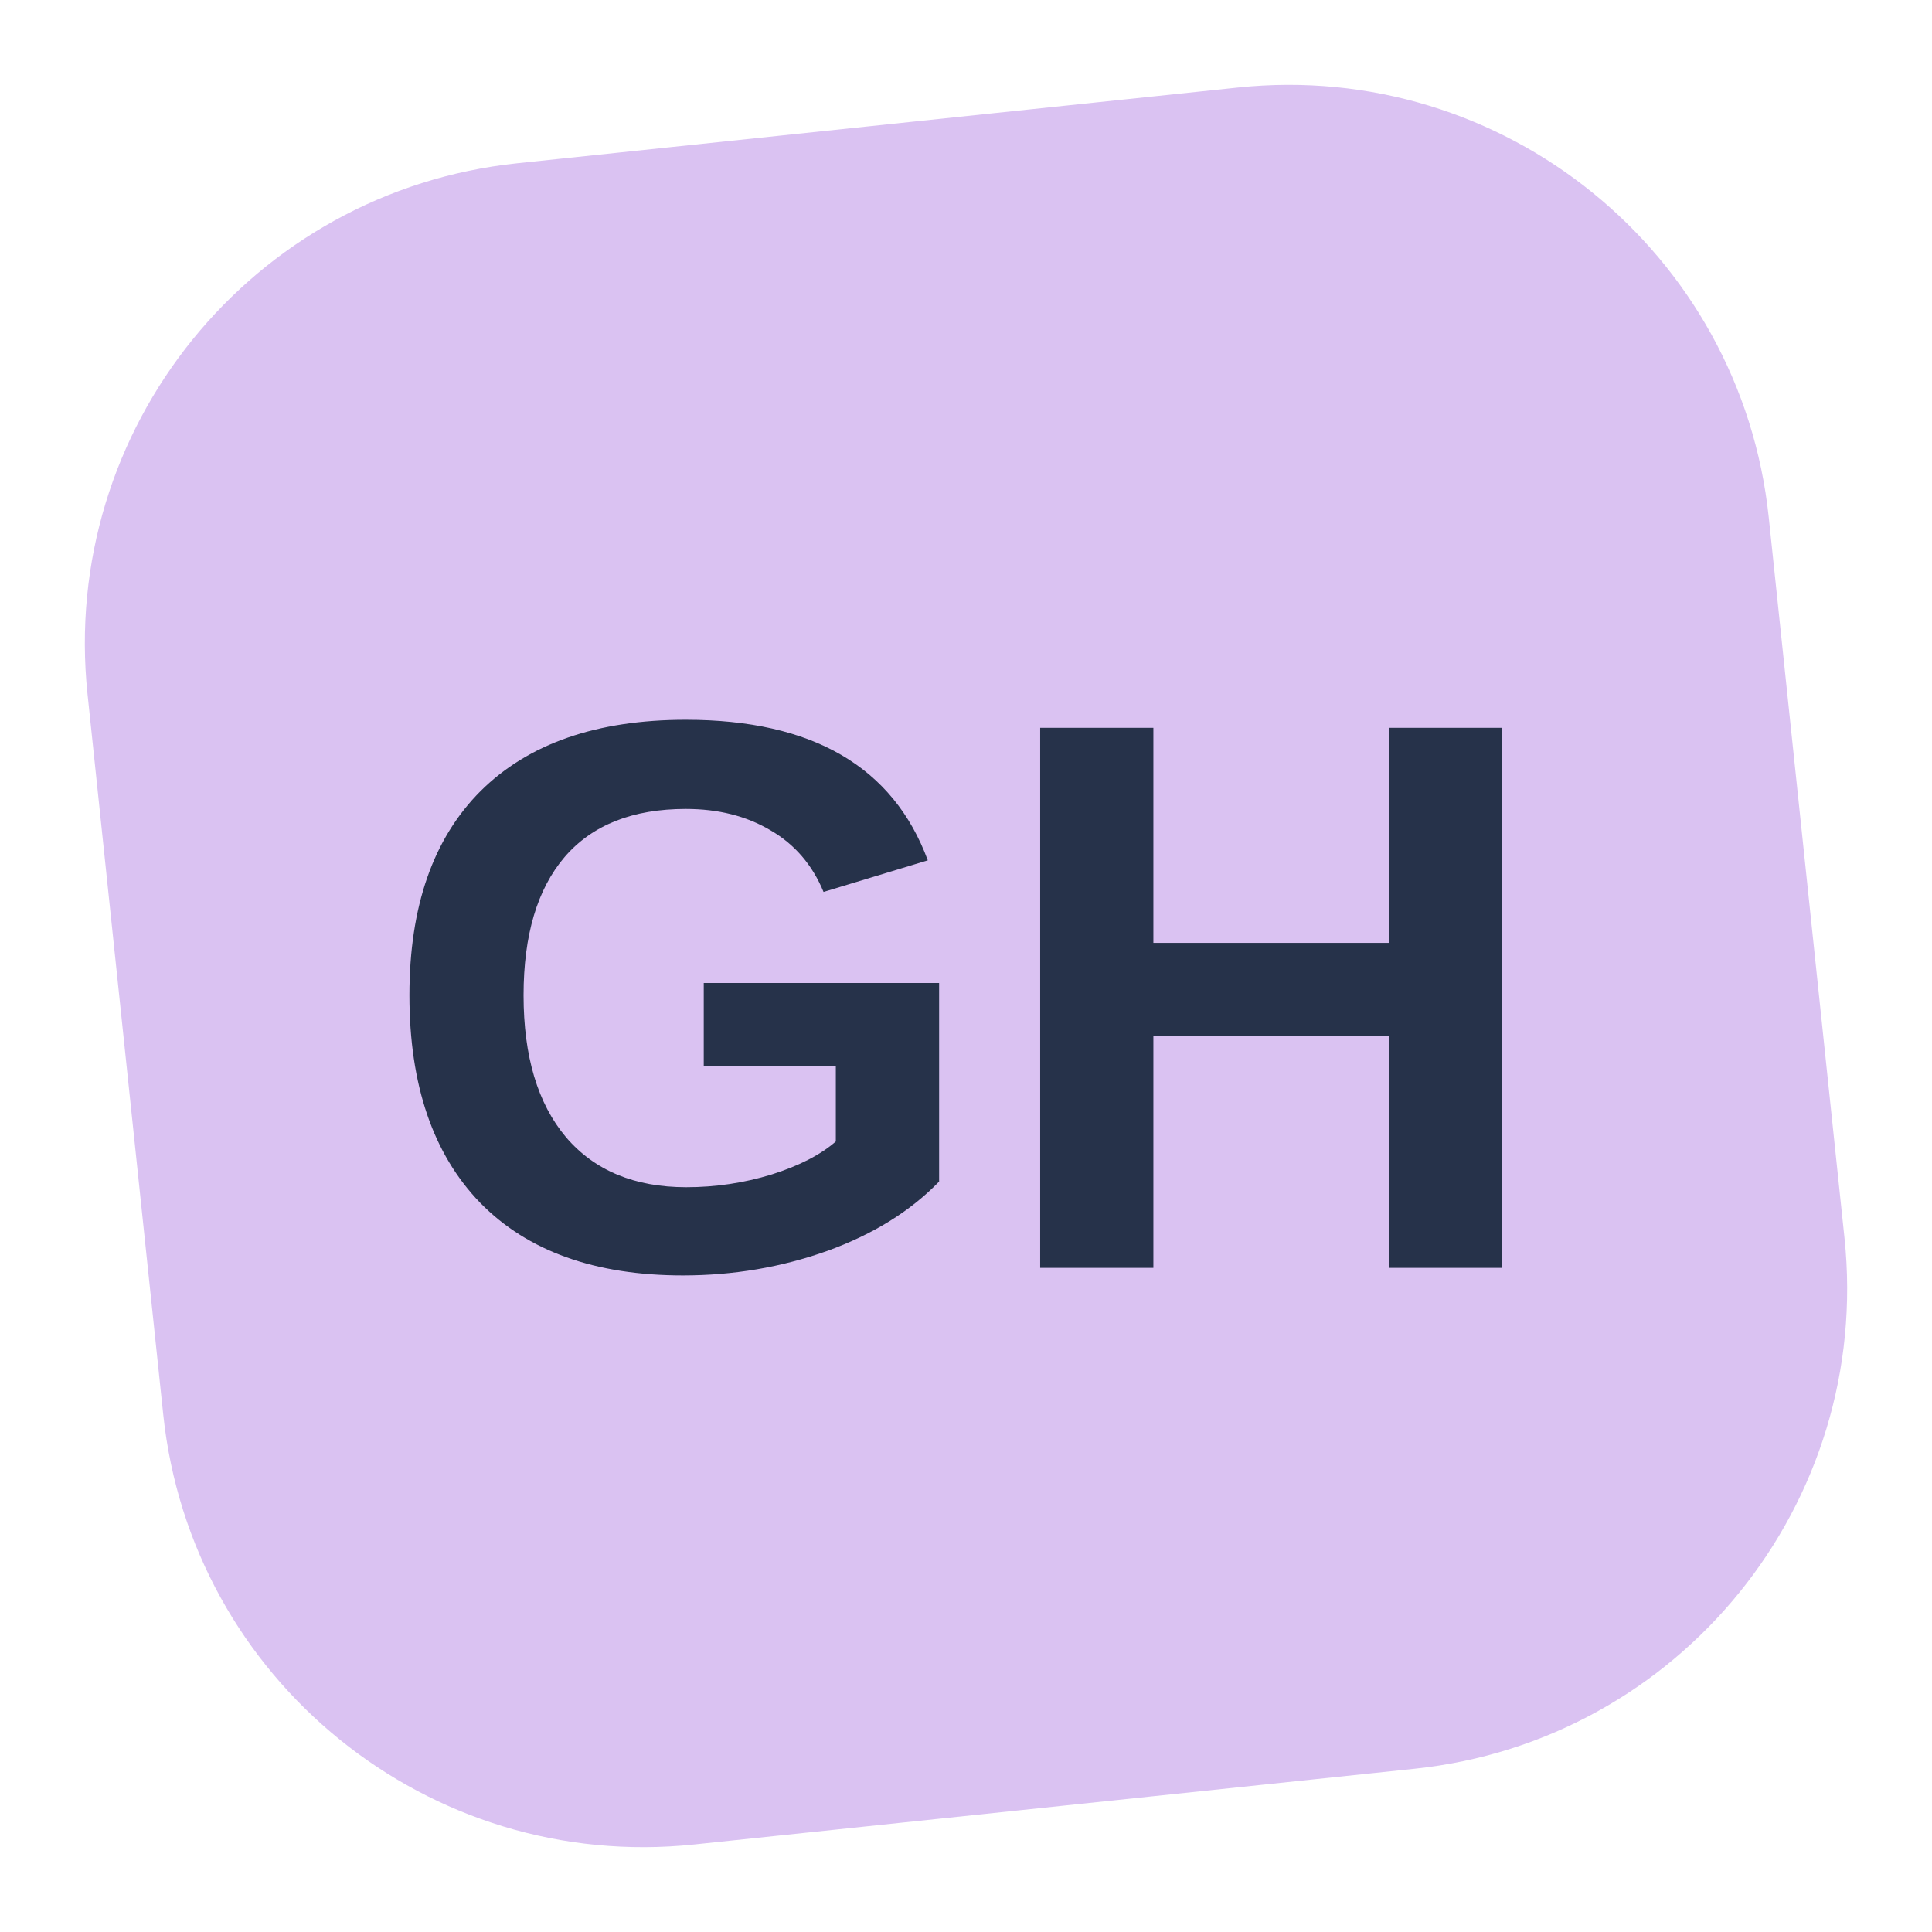
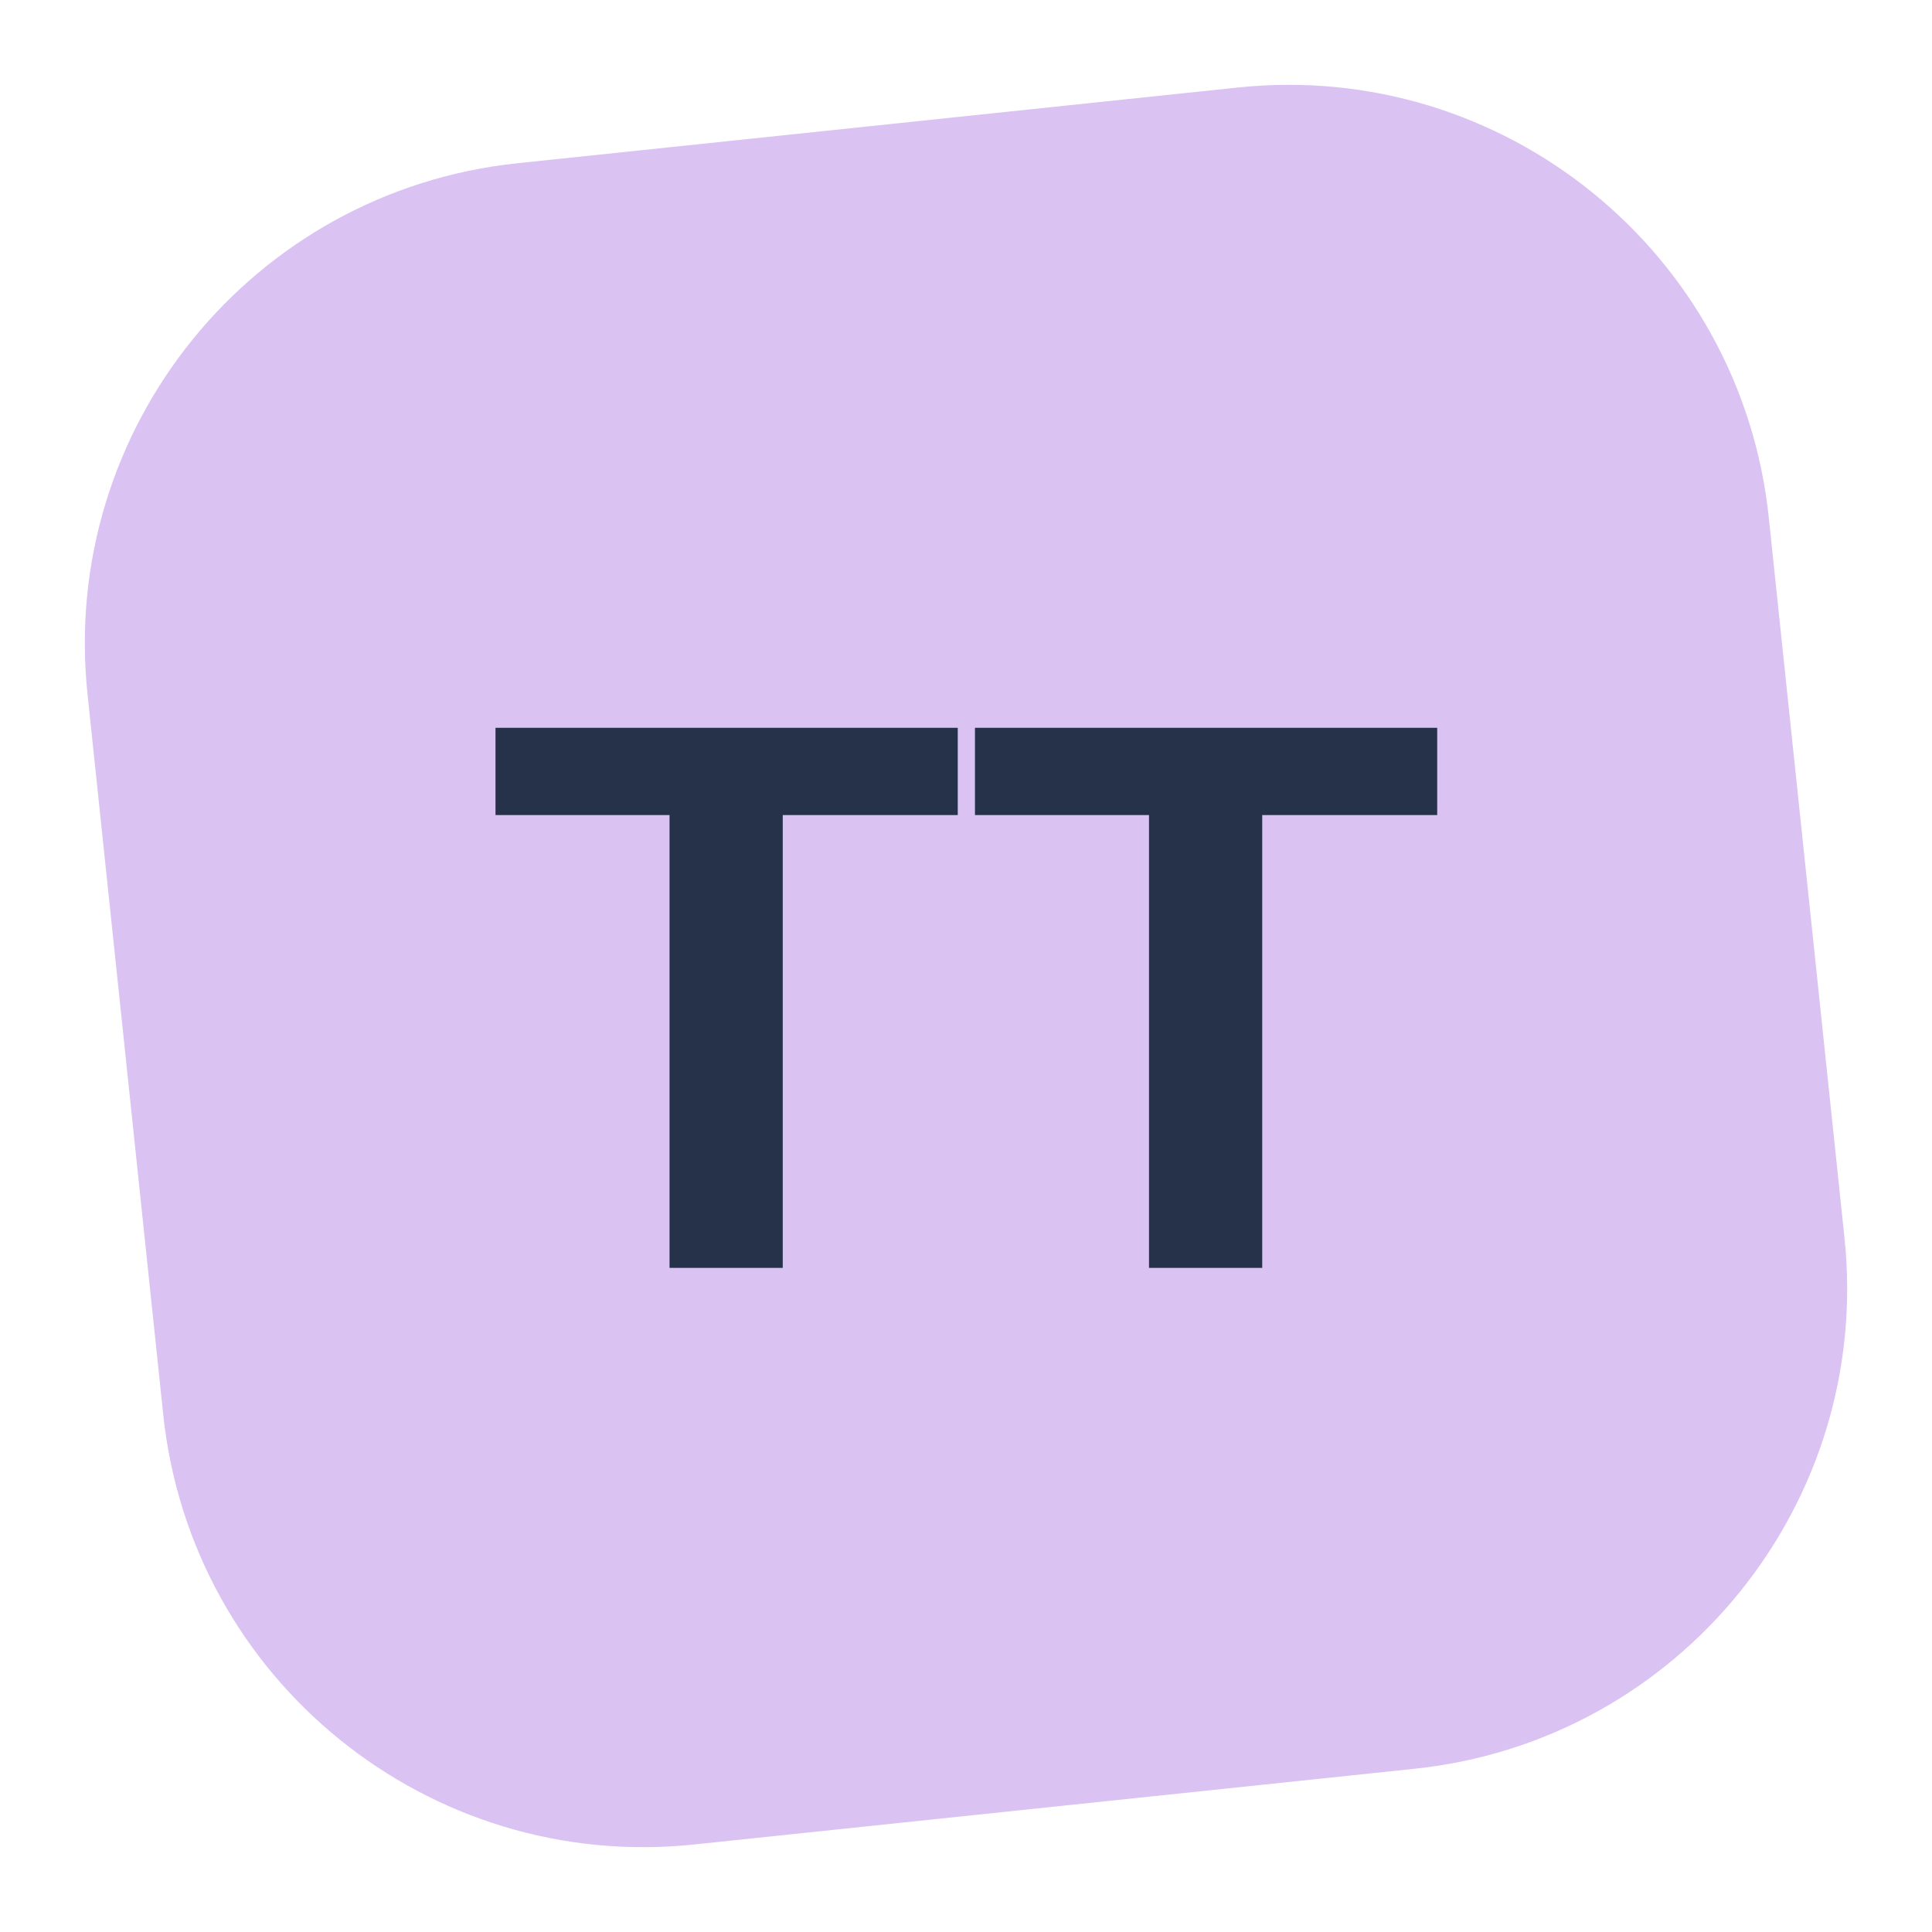
<svg xmlns="http://www.w3.org/2000/svg" viewBox="0 0 64 64">
  <rect x="4" y="4" width="56" height="56" rx="16" fill="#DAC2F2" transform="rotate(-6 32 32)" />
-   <text x="32" y="42" text-anchor="middle" font-family="Arial,Helvetica,sans-serif" font-weight="800" font-size="26" fill="#26324A">GH</text>
+   <text x="32" y="42" text-anchor="middle" font-family="Arial,Helvetica,sans-serif" font-weight="800" font-size="26" fill="#26324A">TT</text>
</svg>
